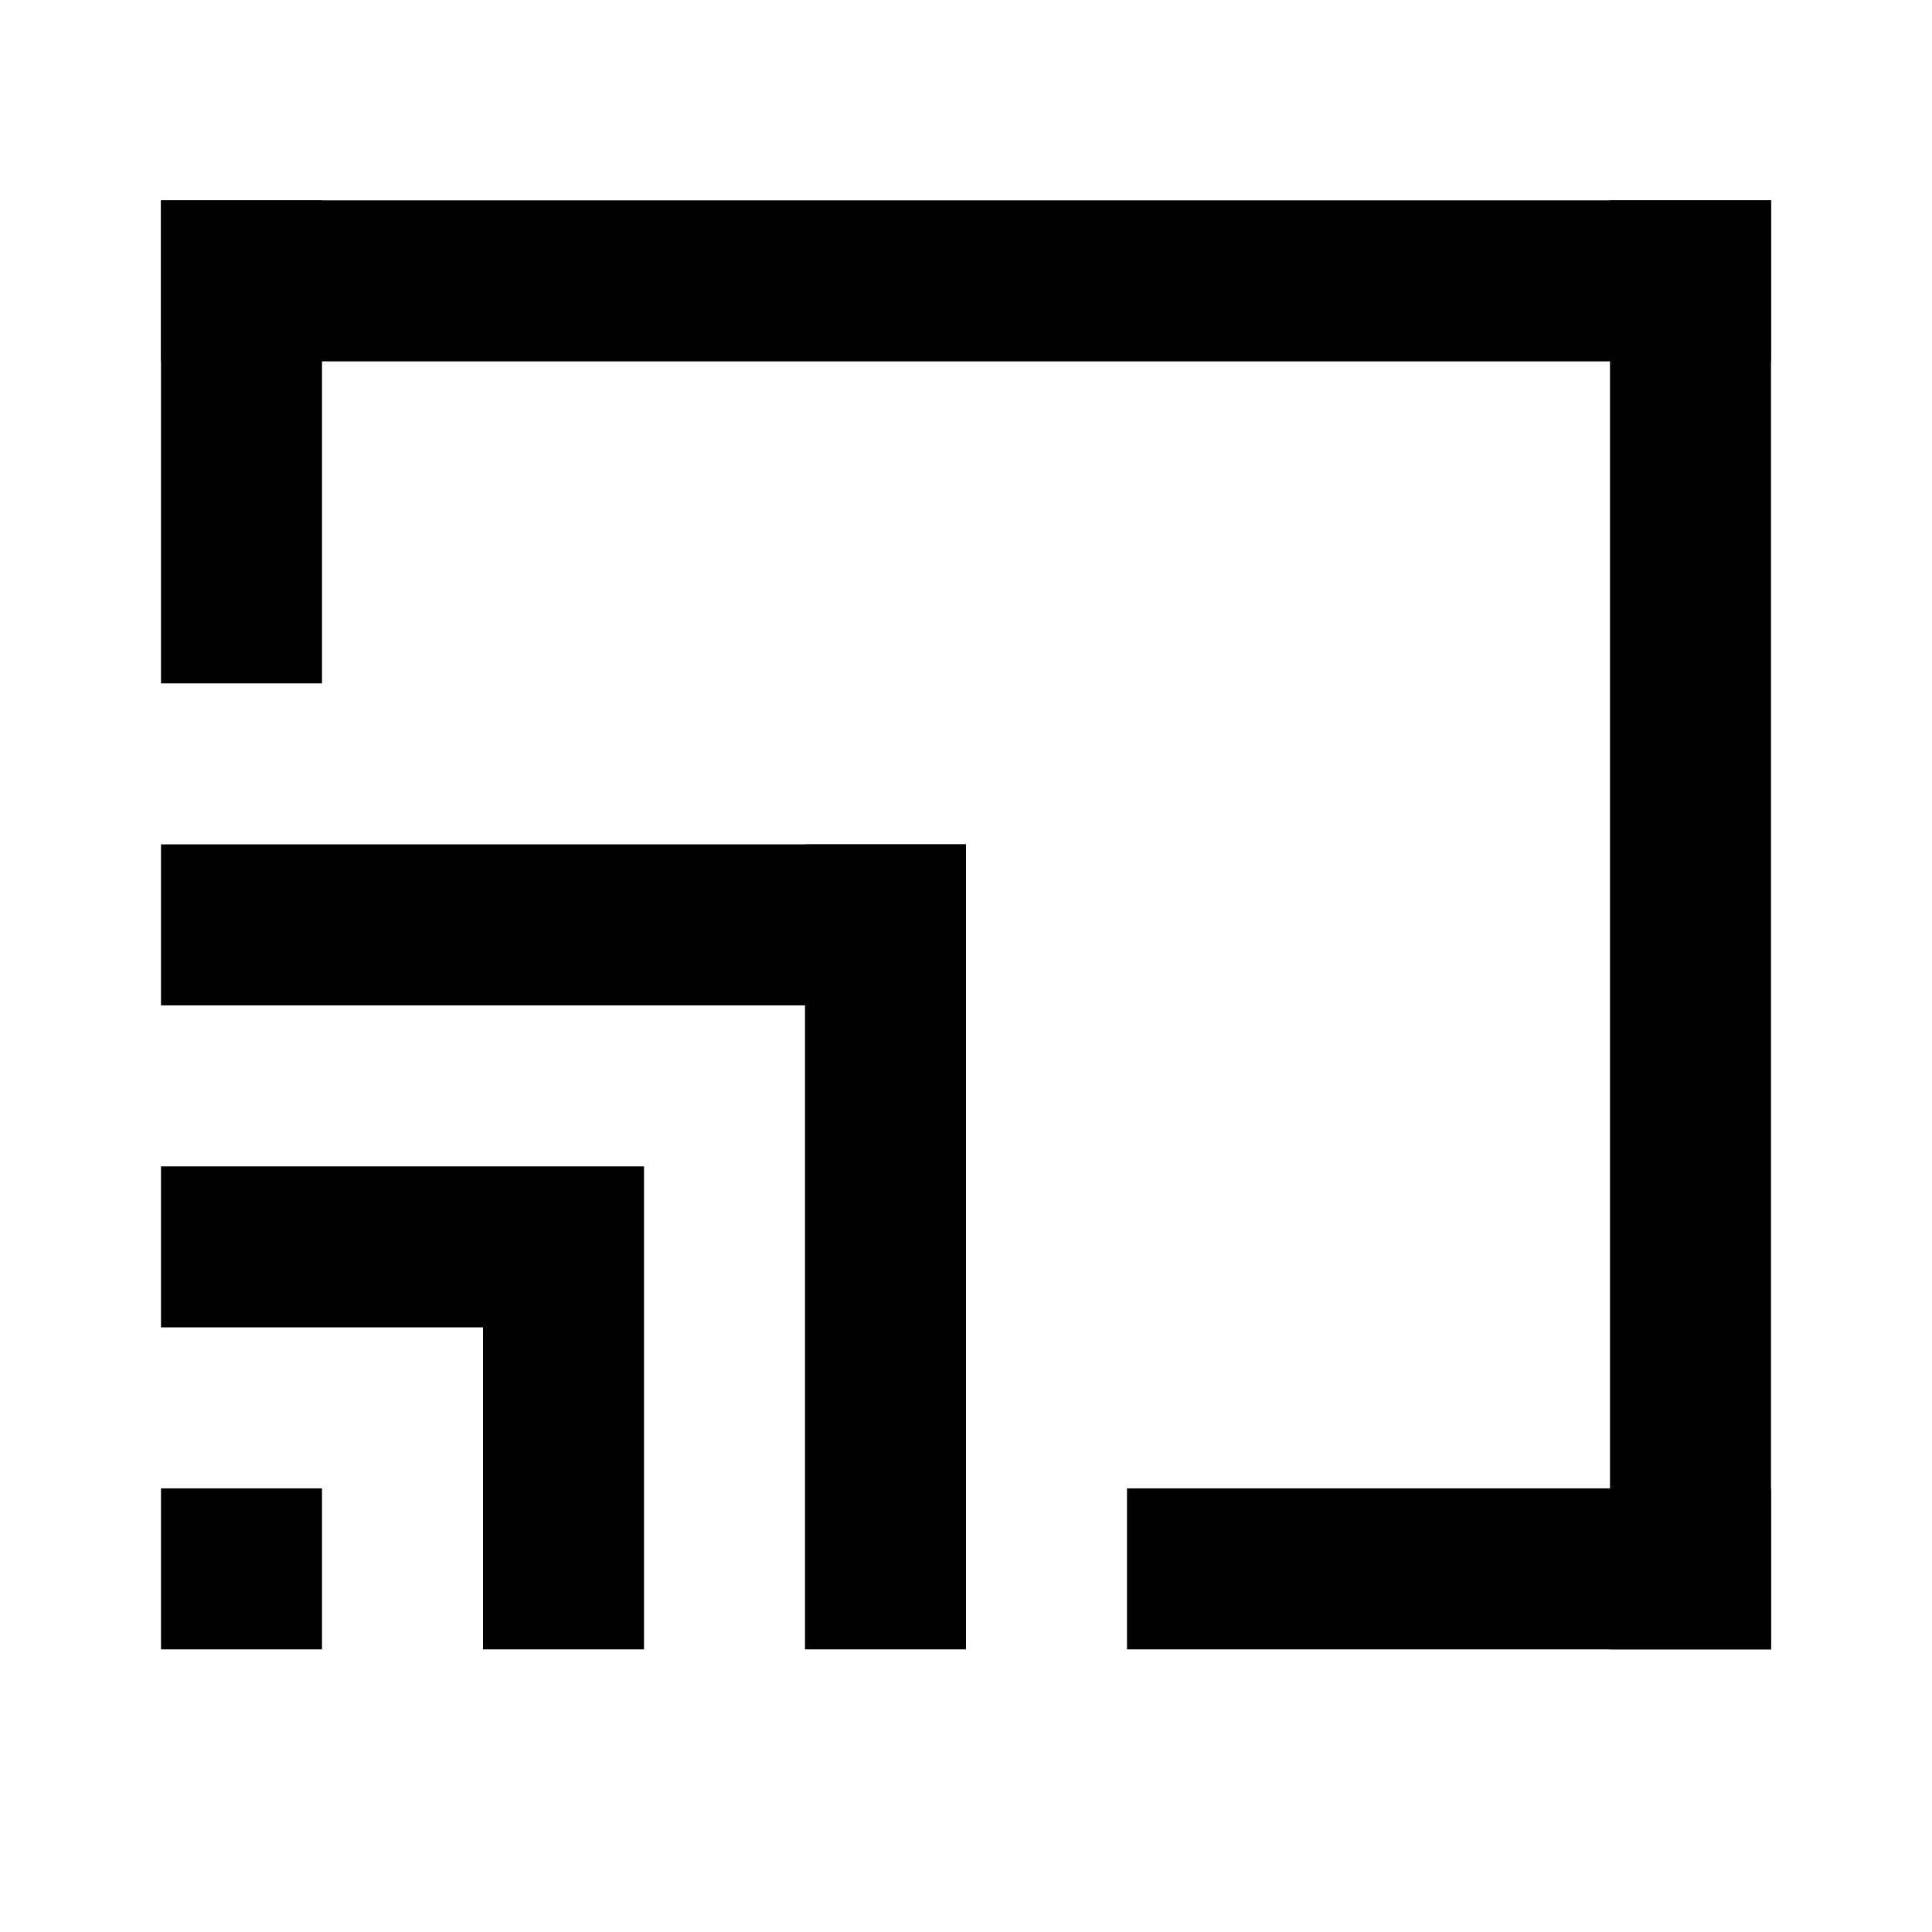
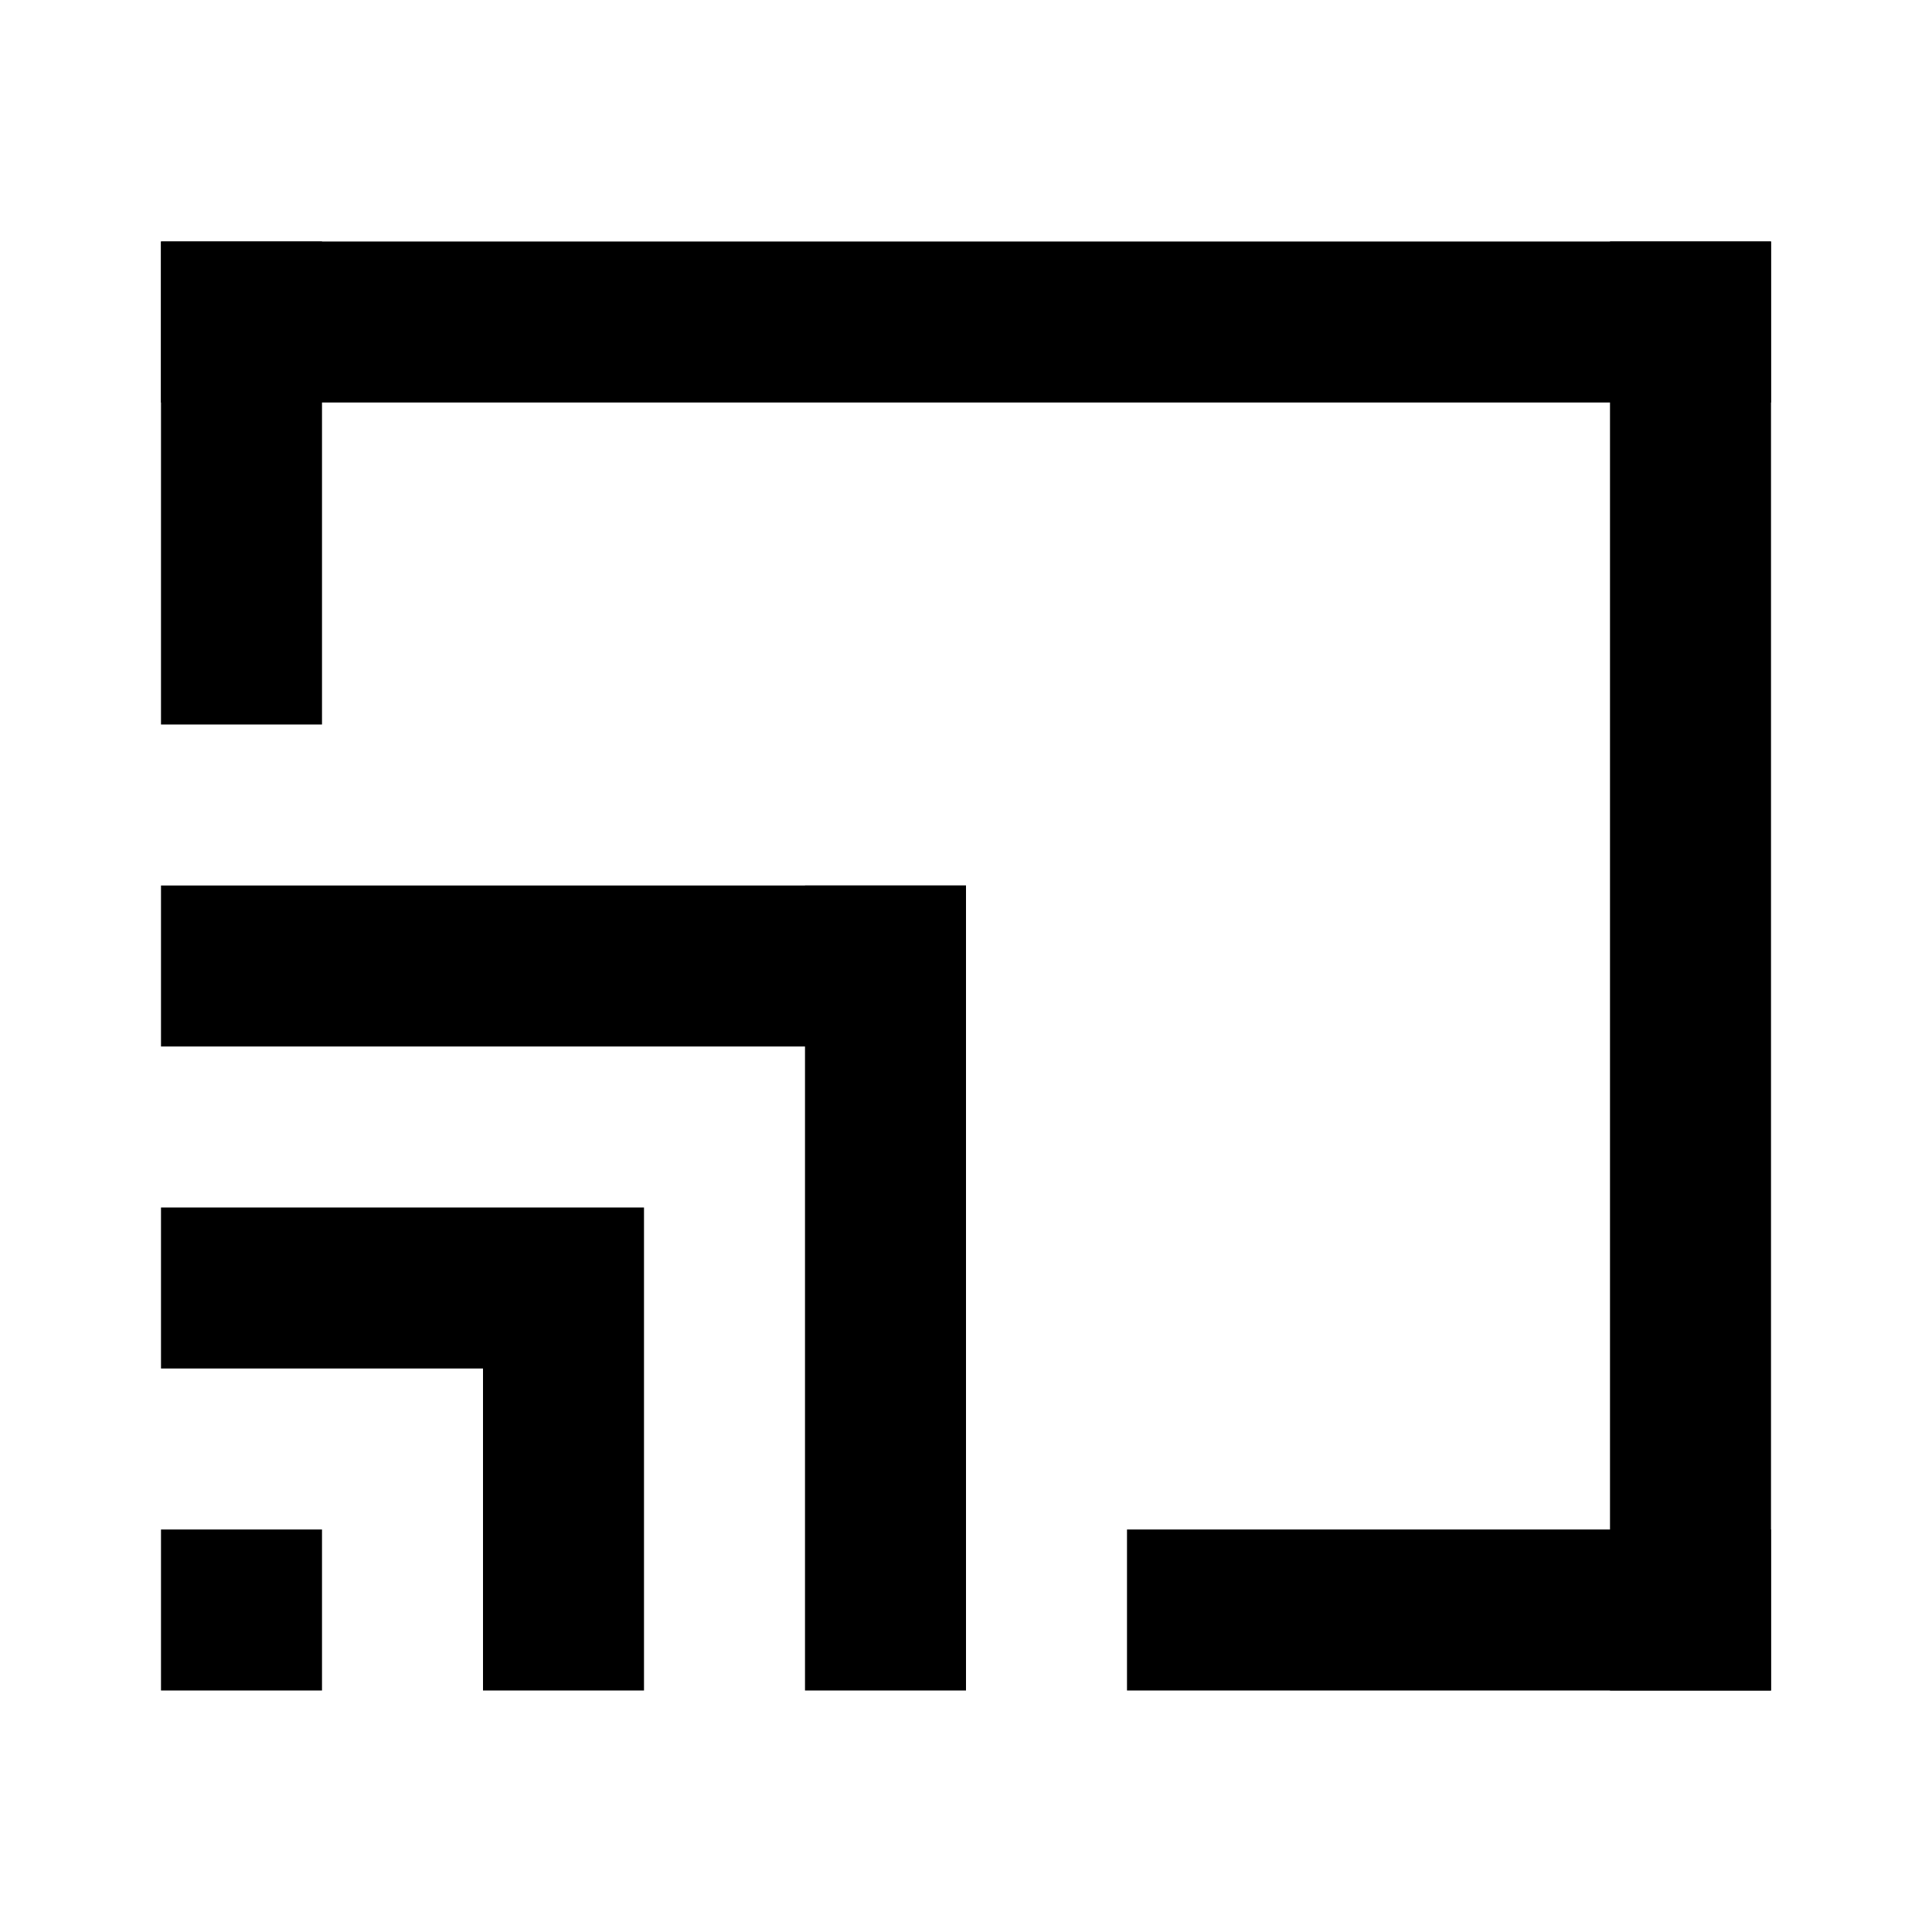
<svg xmlns="http://www.w3.org/2000/svg" width="24" height="24" viewBox="0 0 24 24" fill="none">
-   <rect x="2" y="2.489" width="20" height="2" fill="currentColor" />
-   <rect x="14" y="18.489" width="8" height="2" fill="currentColor" />
-   <rect x="2" y="2.489" width="2" height="6" fill="currentColor" />
-   <rect x="20" y="2.489" width="2" height="18" fill="currentColor" />
-   <rect x="2" y="18.489" width="2" height="2" fill="currentColor" />
-   <rect x="2" y="14.489" width="4" height="2" fill="currentColor" />
-   <rect x="2" y="10.489" width="10" height="2" fill="currentColor" />
-   <rect x="6" y="14.489" width="2" height="6" fill="currentColor" />
-   <rect x="10" y="10.489" width="2" height="10" fill="currentColor" />
+   <rect x="2" y="3" width="20" height="2" fill="currentColor" />
+   <rect x="14" y="19" width="8" height="2" fill="currentColor" />
+   <rect x="2" y="3" width="2" height="6" fill="currentColor" />
+   <rect x="20" y="3" width="2" height="18" fill="currentColor" />
+   <rect x="2" y="19" width="2" height="2" fill="currentColor" />
+   <rect x="2" y="15" width="4" height="2" fill="currentColor" />
+   <rect x="2" y="11" width="10" height="2" fill="currentColor" />
+   <rect x="6" y="15" width="2" height="6" fill="currentColor" />
+   <rect x="10" y="11" width="2" height="10" fill="currentColor" />
</svg>
